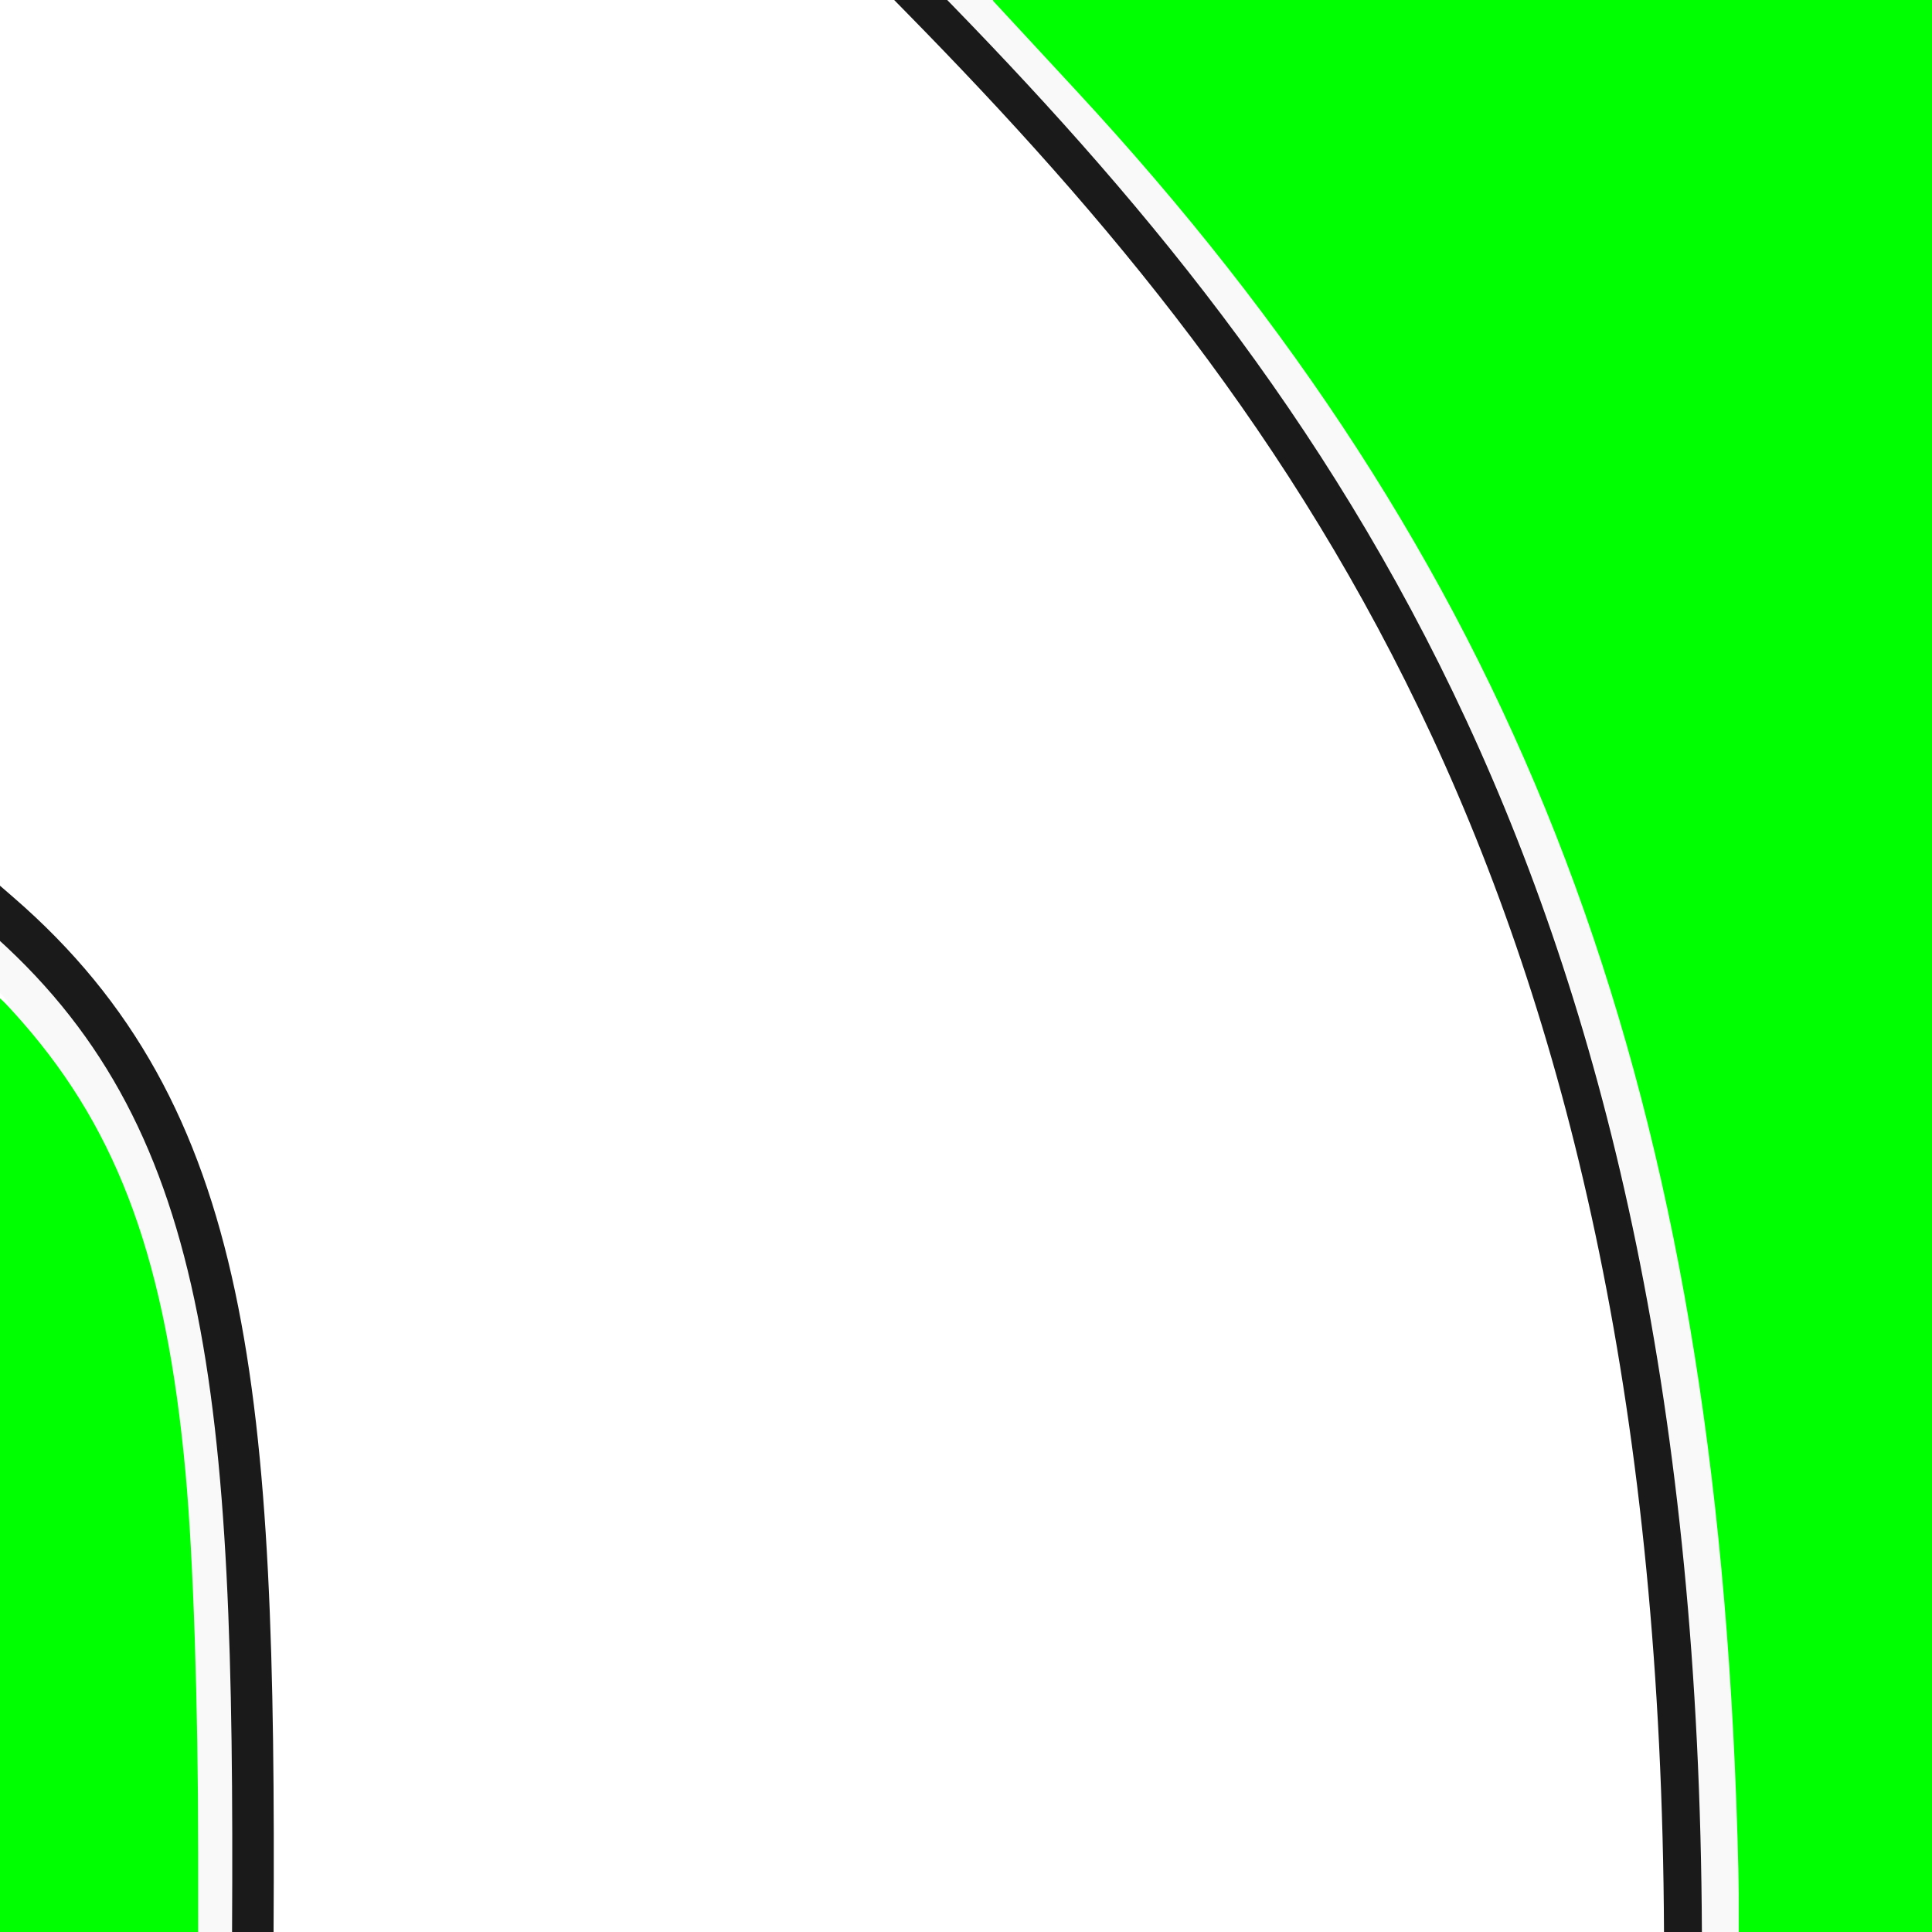
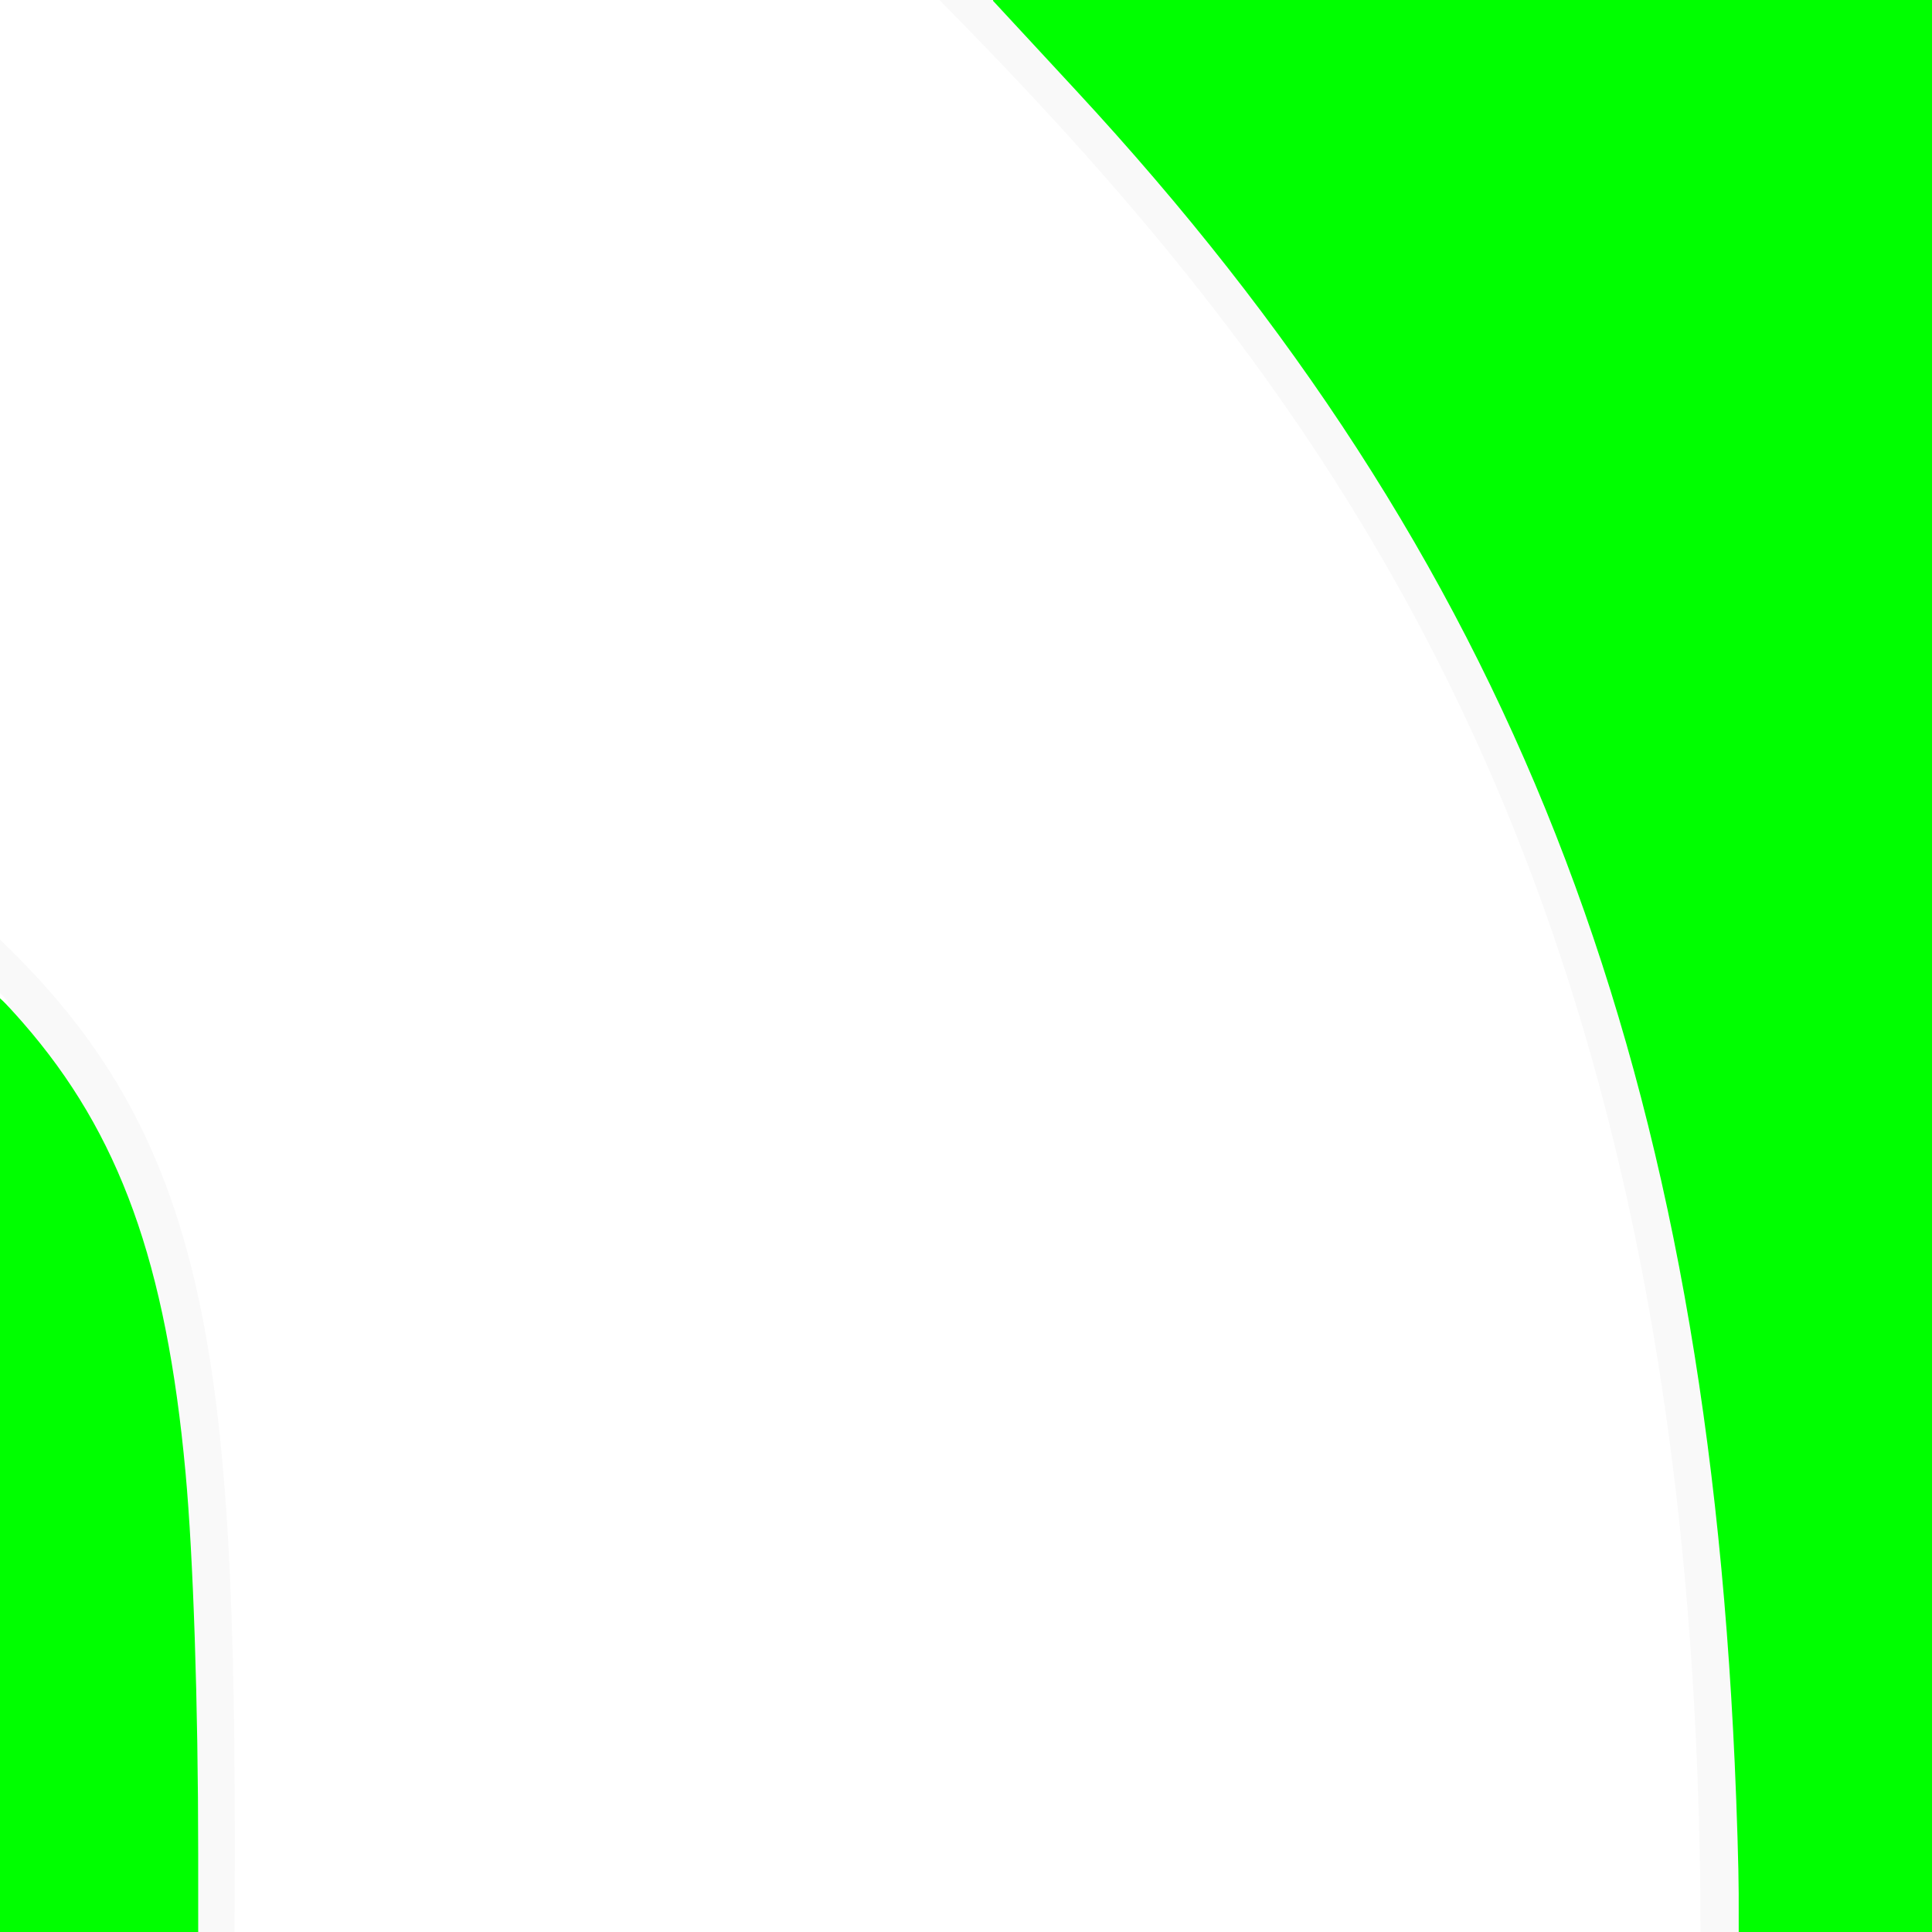
<svg xmlns="http://www.w3.org/2000/svg" xmlns:ns1="http://www.openswatchbook.org/uri/2009/osb" width="512" height="512" id="svg2" version="1.1">
  <defs id="defs4">
    <linearGradient id="linearGradient4196" ns1:paint="solid">
      <stop style="stop-color:#0300ff;stop-opacity:1;" offset="0" id="stop4198" />
    </linearGradient>
  </defs>
  <g id="layer1" transform="translate(0,-540.3622)">
    <path style="fill:#f9f9f9;stroke:#f9f9f9;stroke-width:9.984;stroke-linecap:square;stroke-linejoin:miter;stroke-miterlimit:0;stroke-opacity:1;stroke-dasharray:none;stroke-dashoffset:76.877;marker-start:none;fill-opacity:1;fill-rule:nonzero" d="M 57.16,1052.362 C 57.928,909.014 53.002,848.944 2.2e-4,796.362" id="path2993" />
    <path style="fill:none;stroke:#f9f9f9;stroke-width:10.043;stroke-linecap:square;stroke-linejoin:miter;stroke-miterlimit:4;stroke-opacity:1;stroke-dasharray:none" d="M 455.682,1052.362 C 455.172,776.764 361.362,647.717 256,540.362" id="path2993-5" />
    <path style="opacity:0;fill:#00ff00;stroke:#1a1a1a;stroke-width:11.112;stroke-linecap:square;stroke-miterlimit:4;stroke-dasharray:none" d="m 0.579,255.52 0,-255.064 255.064,0 255.064,0 0,25.099 0,25.099 -40.154,0.617 C 297.732,53.928 200.844,80.578 139.475,142.338 80.187,202.004 53.409,299.325 51.492,462.096 c -0.271,23.057 -0.722,43.399 -1.001,45.204 l -0.507,3.283 -24.703,0 -24.703,0 0,-255.064 z" id="path3945" transform="translate(0,540.3622)" />
    <path style="opacity:0;fill:#00ff00;stroke:#00ff00;stroke-width:11.112;stroke-linecap:square;stroke-miterlimit:4;stroke-dasharray:none" d="m 0.579,255.52 0,-255.064 255.064,0 255.064,0 0,25.099 0,25.099 -40.154,0.617 C 297.732,53.928 200.844,80.578 139.475,142.338 80.187,202.004 53.409,299.325 51.492,462.096 c -0.271,23.057 -0.722,43.399 -1.001,45.204 l -0.507,3.283 -24.703,0 -24.703,0 0,-255.064 z" id="path3949" transform="translate(0,540.3622)" />
    <path style="opacity:0;fill:#00ff00;stroke:#00ff00;stroke-width:11.112;stroke-linecap:square;stroke-miterlimit:4;stroke-dasharray:none" d="m 0.579,255.52 0,-255.064 255.064,0 255.064,0 0,25.099 0,25.099 -40.154,0.617 C 297.732,53.928 200.844,80.578 139.475,142.338 80.187,202.004 53.409,299.325 51.492,462.096 c -0.271,23.057 -0.722,43.399 -1.001,45.204 l -0.507,3.283 -24.703,0 -24.703,0 0,-255.064 z" id="path3951" transform="translate(0,540.3622)" />
    <path style="opacity:0;fill:#00ff00;stroke:#00ff00;stroke-width:11.112;stroke-linecap:square;stroke-miterlimit:4;stroke-dasharray:none" d="m 461.216,505.785 c 0.012,-6.741 1.873,-22.265 3.202,-26.712 1.469,-4.912 6.174,-10.509 10.831,-12.885 4.507,-2.299 12.377,-3.719 25.606,-4.62 l 9.849,-0.67 0,24.843 0,24.843 -24.749,0 -24.749,0 0.008,-4.798 0,0 z" id="path3953" transform="translate(0,540.3622)" />
    <rect style="fill:#ff0000;fill-opacity:1;stroke:#ff0000;stroke-width:1.333;stroke-linecap:square;stroke-miterlimit:4;stroke-dasharray:none" id="rect3986" width="14.667" height="254.667" x="-15.334" y="797.028" />
    <rect style="fill:#ff0000;fill-opacity:1;stroke:#ff0000;stroke-width:0.72;stroke-linecap:square;stroke-miterlimit:4;stroke-dasharray:none" id="rect3986-5" width="71.28" height="15.28" x="-15.64" y="1052.722" />
    <path style="fill:#00ff00;fill-opacity:1;stroke:#00ff00;stroke-width:0.511;stroke-linecap:square;stroke-miterlimit:4;stroke-dasharray:none" d="m -0.745,928.913 0,-124.329 1.342,1.229 c 0.738,0.676 3.134,3.283 5.323,5.793 25.52,29.253 37.875,63.464 42.995,119.056 2.054,22.3 3.342,61.073 3.351,100.9 l 0.005,21.679 -26.509,0 -26.509,0 0,-124.329 z" id="path4006" />
    <rect style="fill:#ff0000;fill-opacity:1;stroke:#ff0000;stroke-width:0.72;stroke-linecap:square;stroke-miterlimit:4;stroke-dasharray:none" id="rect3986-5-8" width="71.28" height="15.28" x="456.36" y="1052.722" />
    <rect style="fill:#ff0000;fill-opacity:1;stroke:#ff0000;stroke-width:1.852;stroke-linecap:square;stroke-miterlimit:4;stroke-dasharray:none" id="rect3986-2" width="14.148" height="510.148" x="512.926" y="541.288" />
    <rect style="fill:#ff0000;fill-opacity:1;stroke:#ff0000;stroke-width:1.362;stroke-linecap:square;stroke-miterlimit:4;stroke-dasharray:none" id="rect3986-5-8-5" width="266.638" height="14.638" x="260.681" y="525.043" />
-     <path style="fill:none;stroke:#1a1a1a;stroke-width:10.043;stroke-linecap:square;stroke-linejoin:miter;stroke-miterlimit:4;stroke-opacity:1;stroke-dasharray:none" d="M 446,1052.362 C 444.775,777.121 349.362,647.717 244,540.362" id="path2993-5-2" />
    <path style="fill:#00ff00;fill-opacity:1;fill-rule:nonzero;stroke:#00ff00;stroke-width:1.006;stroke-linecap:square;stroke-linejoin:miter;stroke-miterlimit:0;stroke-opacity:1;stroke-dasharray:none;stroke-dashoffset:76.877" d="m 461.266,1041.924 c -0.006,-6.275 -0.474,-21.676 -1.041,-34.225 -8.557,-189.394 -59.845,-319.676 -174.655,-443.666 -5.681,-6.135 -12.97,-14.007 -16.197,-17.493 l -5.868,-6.338 124.345,0 124.344,0 0,256.565 0,256.566 -25.458,0 -25.458,0 -0.01,-11.409 10e-6,0 z" id="path4300" />
-     <path style="fill:none;stroke:#1a1a1a;stroke-width:11;stroke-linecap:square;stroke-linejoin:miter;stroke-miterlimit:0;stroke-opacity:1;stroke-dasharray:none;stroke-dashoffset:76.877;marker-start:none" d="M 67,1052.362 C 67.769,909.014 61.588,835.702 0,782.362" id="path2993-59" />
  </g>
</svg>
